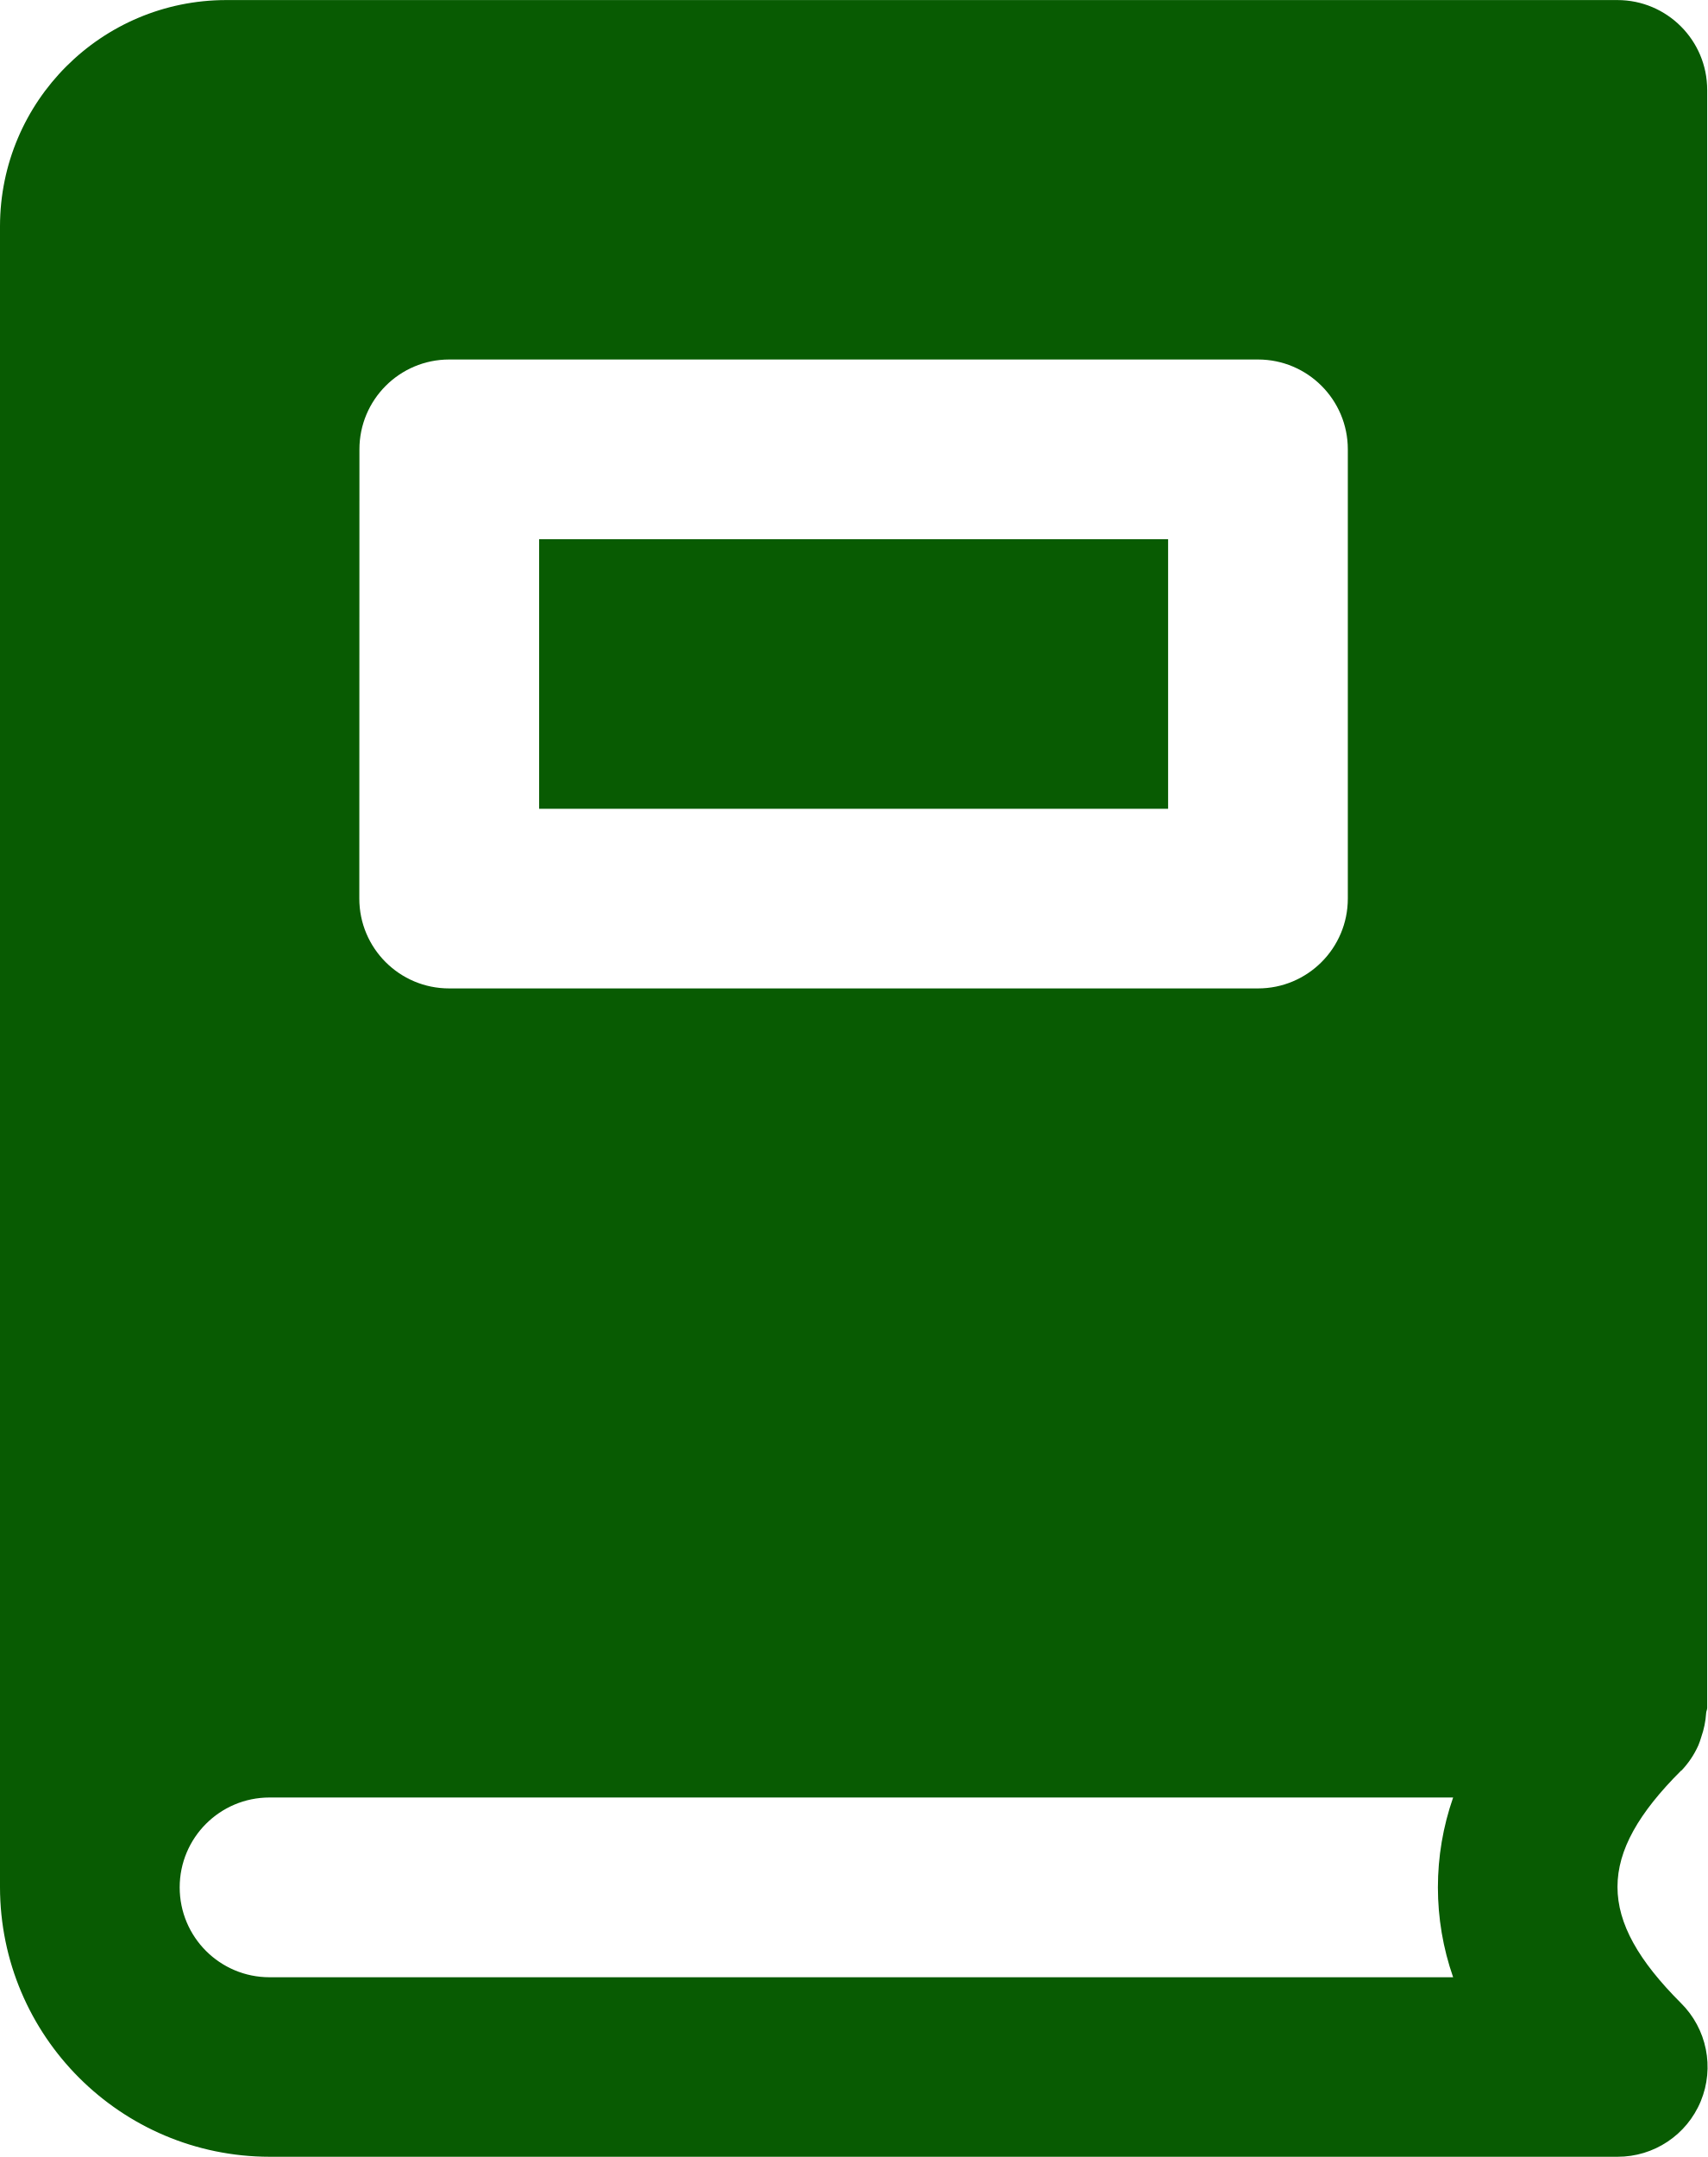
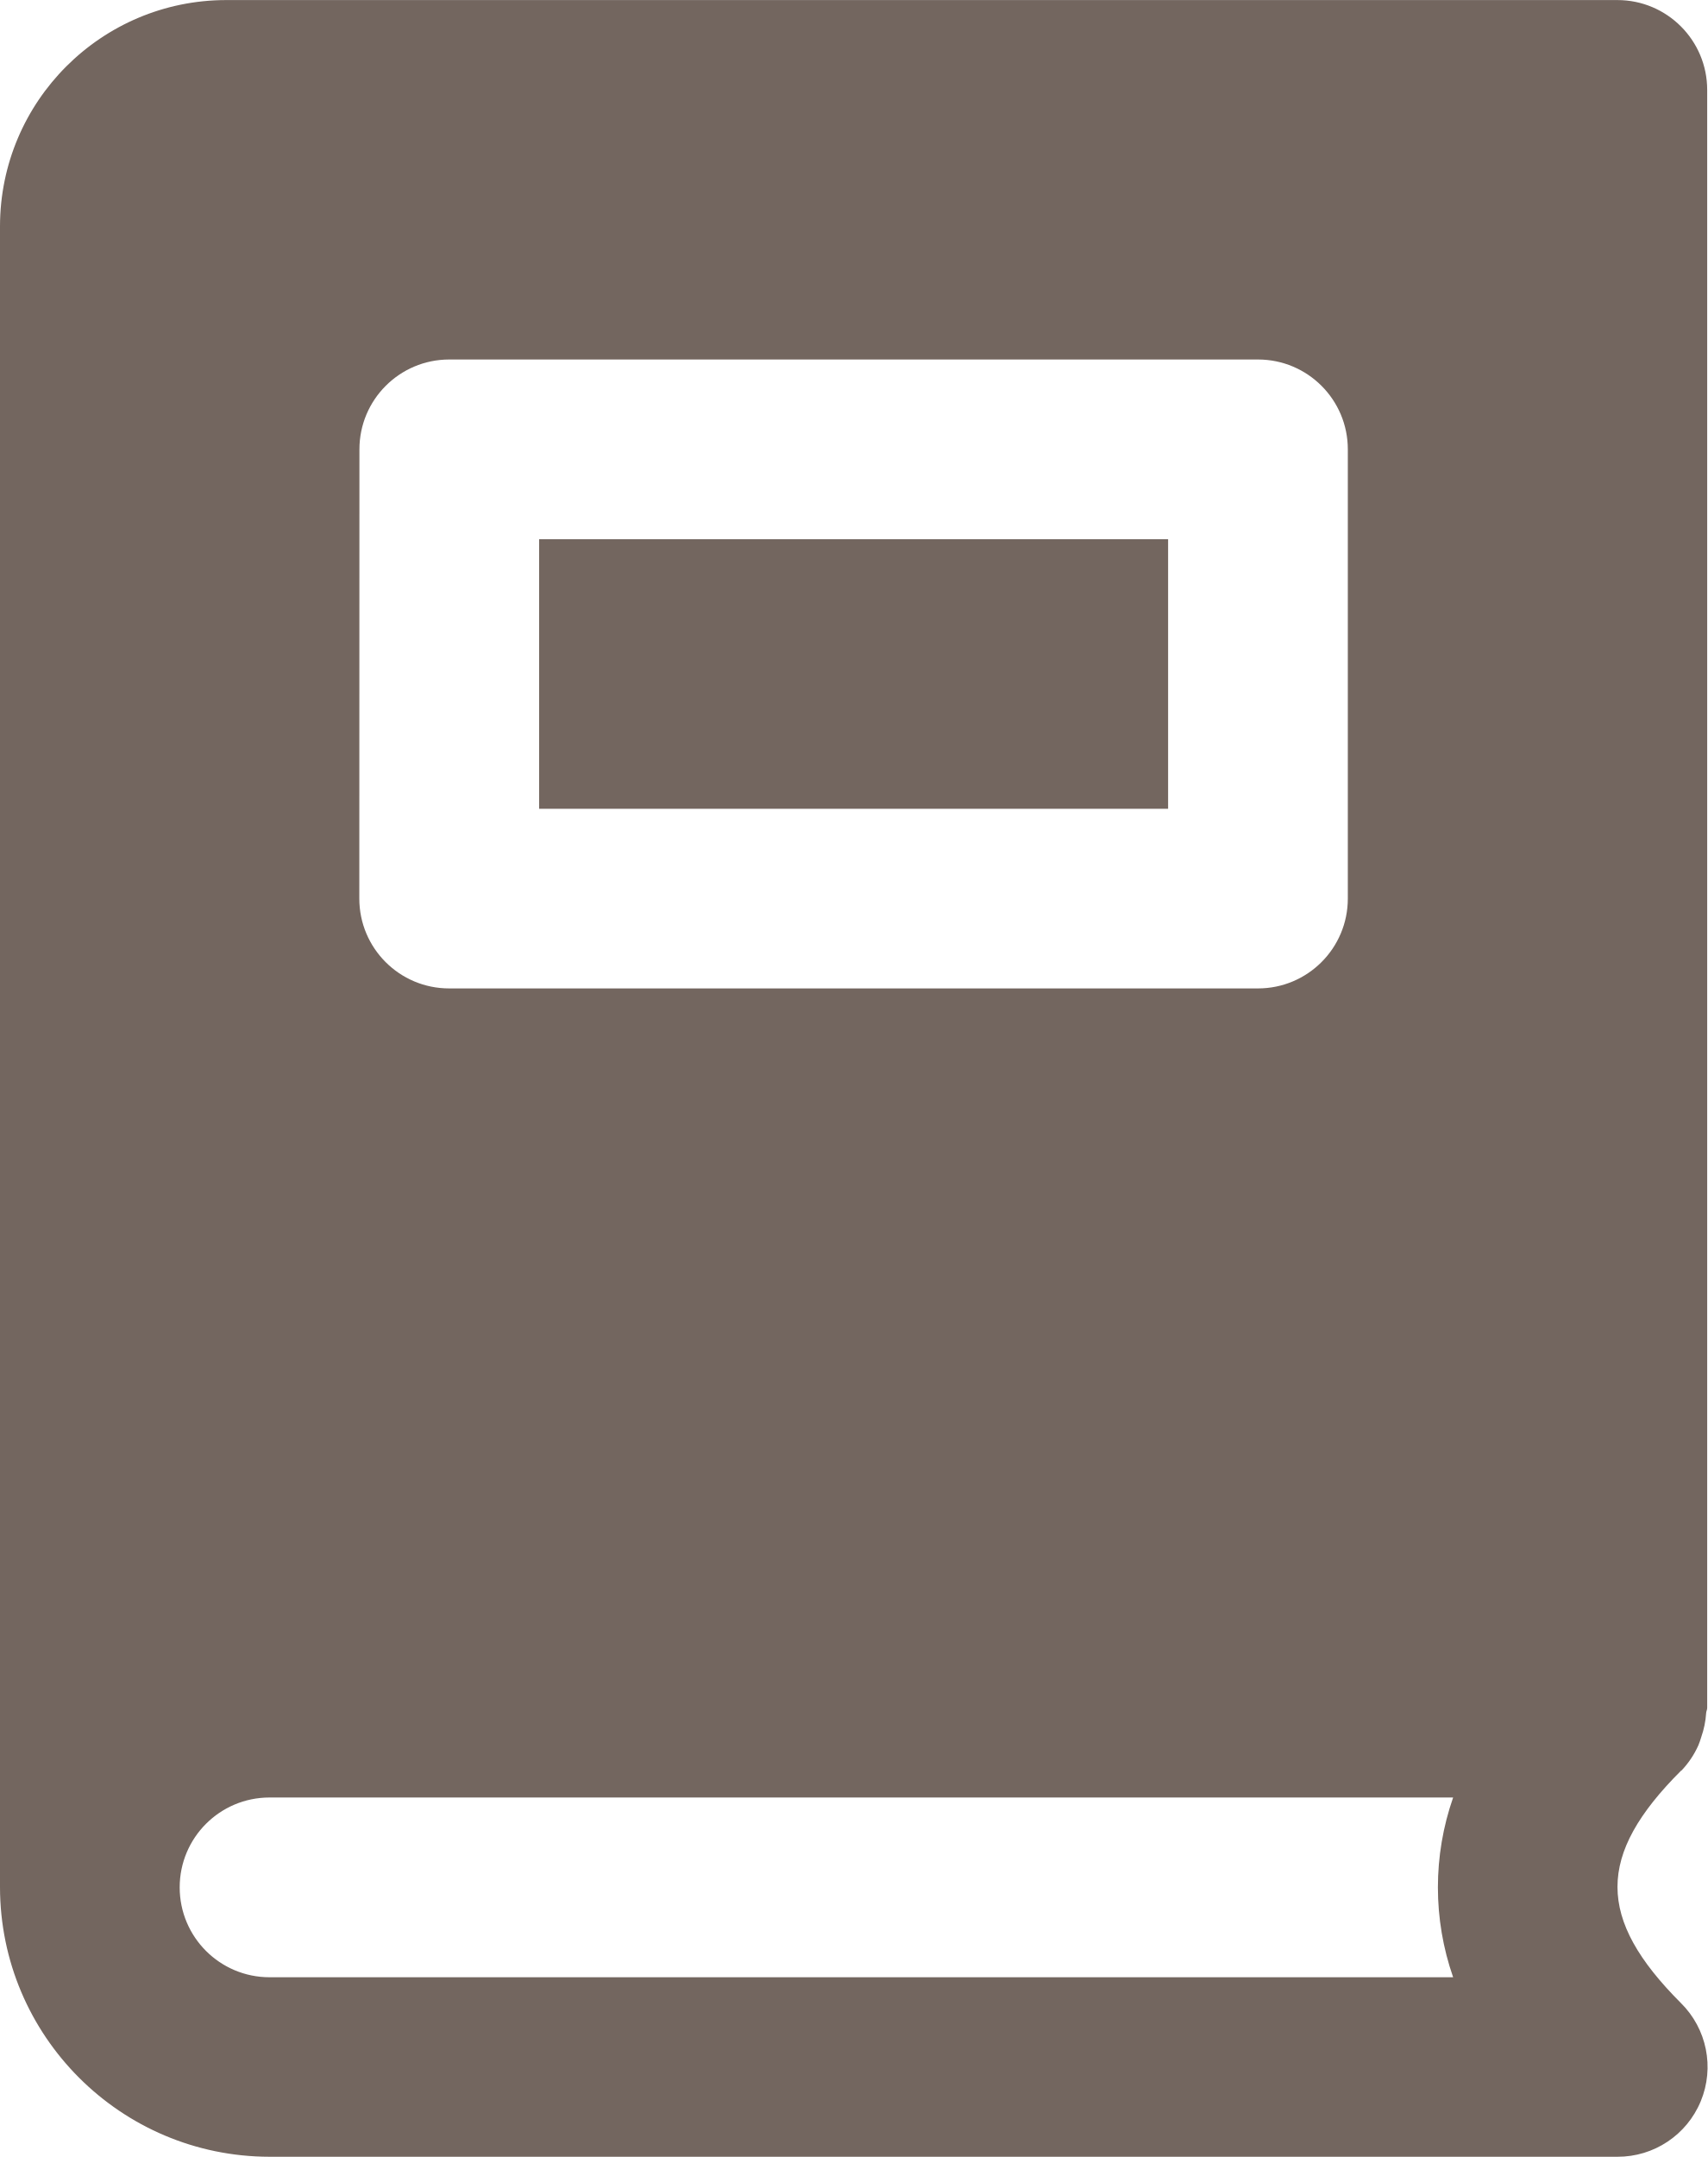
<svg xmlns="http://www.w3.org/2000/svg" id="icon-tools-manuals" viewBox="0 0 28.889 36.492">
  <defs>
    <style>
      .cls-1 {
-         fill: #085b02;
+         fill: #73665f;
        fill-rule: evenodd;
      }
    </style>
  </defs>
  <g id="Group_467" data-name="Group 467" transform="translate(0 0)">
    <path id="Path_434" data-name="Path 434" class="cls-1" d="M6,10.687H16.643V6.126H6Z" transform="translate(3.123 2.996)" />
    <path id="Path_435" data-name="Path 435" class="cls-1" d="M24.589,33.577H4.561a1.52,1.52,0,1,1,0-3.041H24.589a4.614,4.614,0,0,0,0,3.041ZM6.082,7.729A1.52,1.52,0,0,1,7.6,6.208H21.287a1.52,1.52,0,0,1,1.52,1.52v7.6a1.52,1.52,0,0,1-1.52,1.52H7.6a1.52,1.52,0,0,1-1.52-1.52ZM28.448,30.085a1.523,1.523,0,0,0,.29-.43,1.442,1.442,0,0,0,.05-.143,1.518,1.518,0,0,0,.082-.4c0-.032.018-.059.018-.091V1.647a1.52,1.52,0,0,0-1.52-1.52H3.828A3.831,3.831,0,0,0,0,3.953v28.1a4.567,4.567,0,0,0,4.561,4.561H27.369a1.52,1.52,0,0,0,1.075-2.6c-1.432-1.432-1.432-2.5,0-3.93a.033.033,0,0,1,0-.008Z" transform="translate(0 -0.126)" />
  </g>
</svg>
